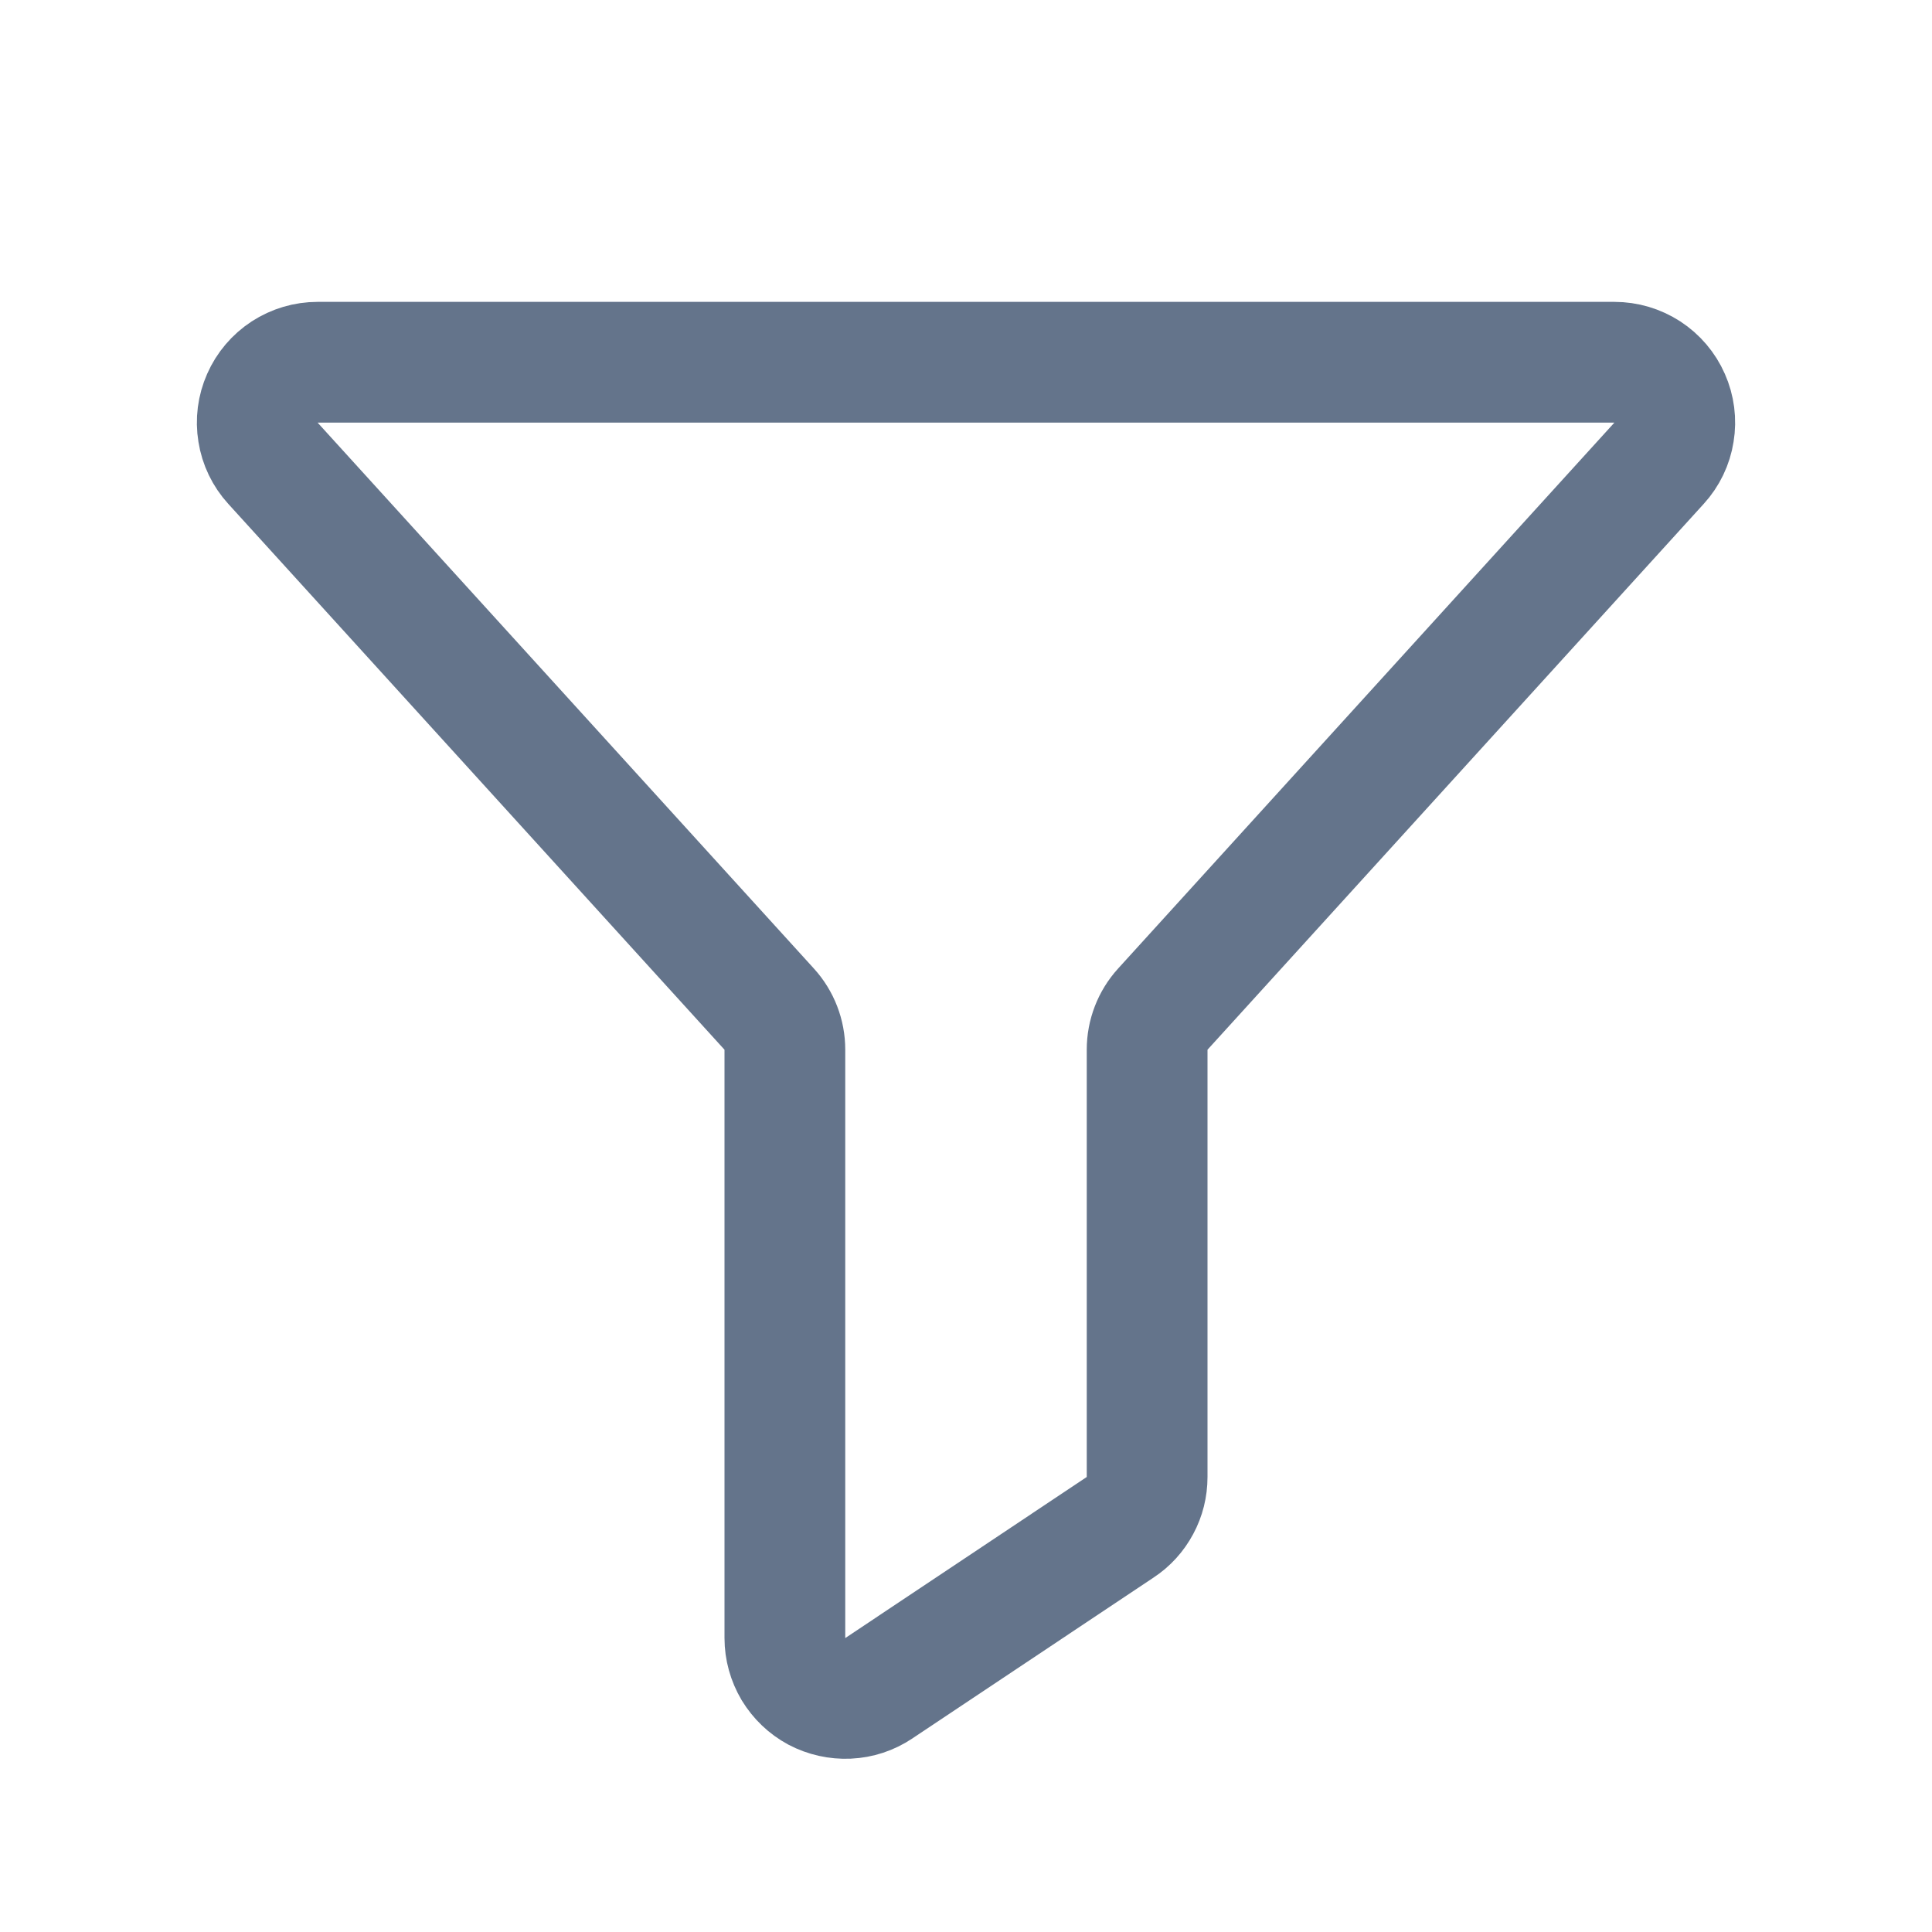
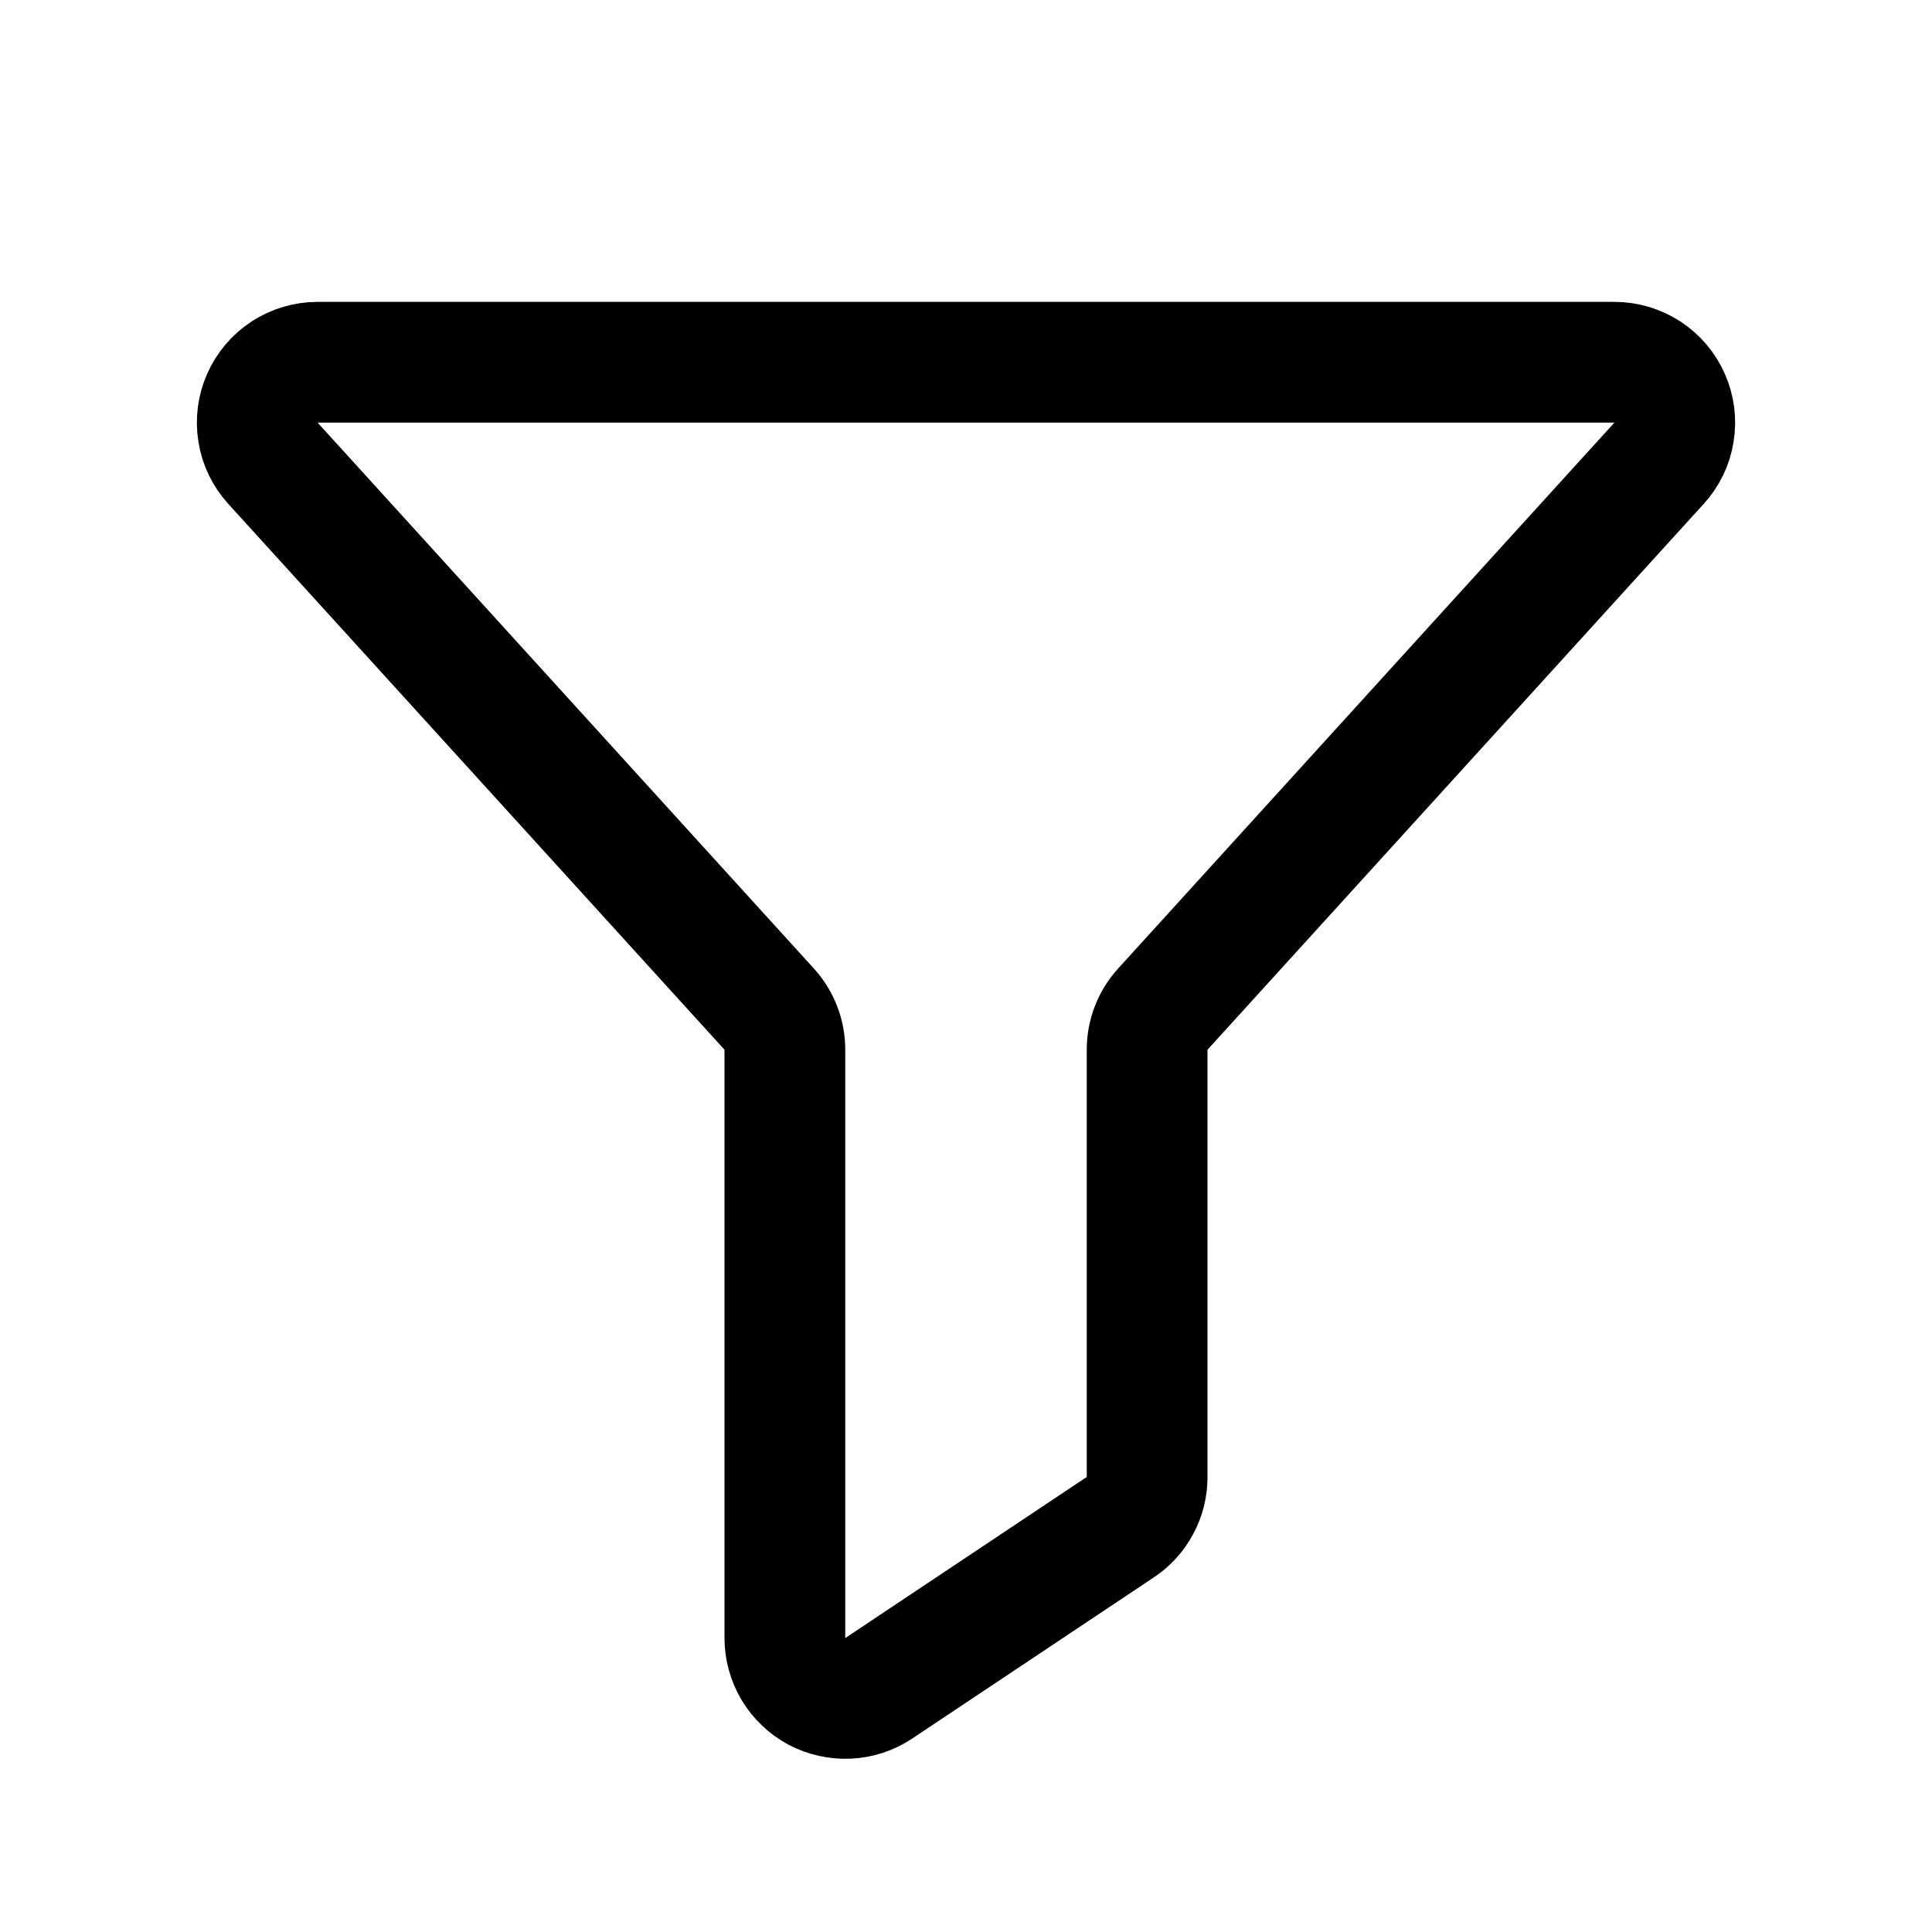
<svg xmlns="http://www.w3.org/2000/svg" viewBox="0 0 16 16" fill="none">
-   <path d="M2.63 3H13.37C13.467 3 13.561 3.028 13.643 3.081C13.724 3.134 13.788 3.209 13.827 3.298C13.866 3.386 13.879 3.484 13.863 3.58C13.848 3.676 13.805 3.765 13.74 3.836L9.63 8.357C9.546 8.449 9.5 8.569 9.5 8.693V12.232C9.5 12.315 9.48 12.396 9.441 12.468C9.402 12.541 9.346 12.603 9.277 12.648L7.277 13.982C7.202 14.032 7.115 14.061 7.024 14.065C6.934 14.069 6.844 14.049 6.764 14.007C6.684 13.964 6.618 13.9 6.571 13.823C6.525 13.745 6.5 13.656 6.5 13.566V8.693C6.5 8.569 6.454 8.449 6.37 8.357L2.26 3.836C2.195 3.765 2.152 3.676 2.137 3.58C2.121 3.484 2.134 3.386 2.173 3.298C2.212 3.209 2.276 3.134 2.357 3.081C2.439 3.028 2.533 3 2.63 3V3Z" stroke="#64748B" stroke-linecap="round" stroke-linejoin="round" />
+   <path d="M2.63 3H13.37C13.467 3 13.561 3.028 13.643 3.081C13.724 3.134 13.788 3.209 13.827 3.298C13.866 3.386 13.879 3.484 13.863 3.58C13.848 3.676 13.805 3.765 13.74 3.836L9.63 8.357C9.546 8.449 9.5 8.569 9.5 8.693V12.232C9.5 12.315 9.48 12.396 9.441 12.468C9.402 12.541 9.346 12.603 9.277 12.648L7.277 13.982C7.202 14.032 7.115 14.061 7.024 14.065C6.934 14.069 6.844 14.049 6.764 14.007C6.684 13.964 6.618 13.9 6.571 13.823C6.525 13.745 6.5 13.656 6.5 13.566V8.693C6.5 8.569 6.454 8.449 6.37 8.357L2.26 3.836C2.195 3.765 2.152 3.676 2.137 3.58C2.121 3.484 2.134 3.386 2.173 3.298C2.212 3.209 2.276 3.134 2.357 3.081C2.439 3.028 2.533 3 2.63 3V3Z" stroke="currentColor" stroke-linecap="round" stroke-linejoin="round" />
</svg>
